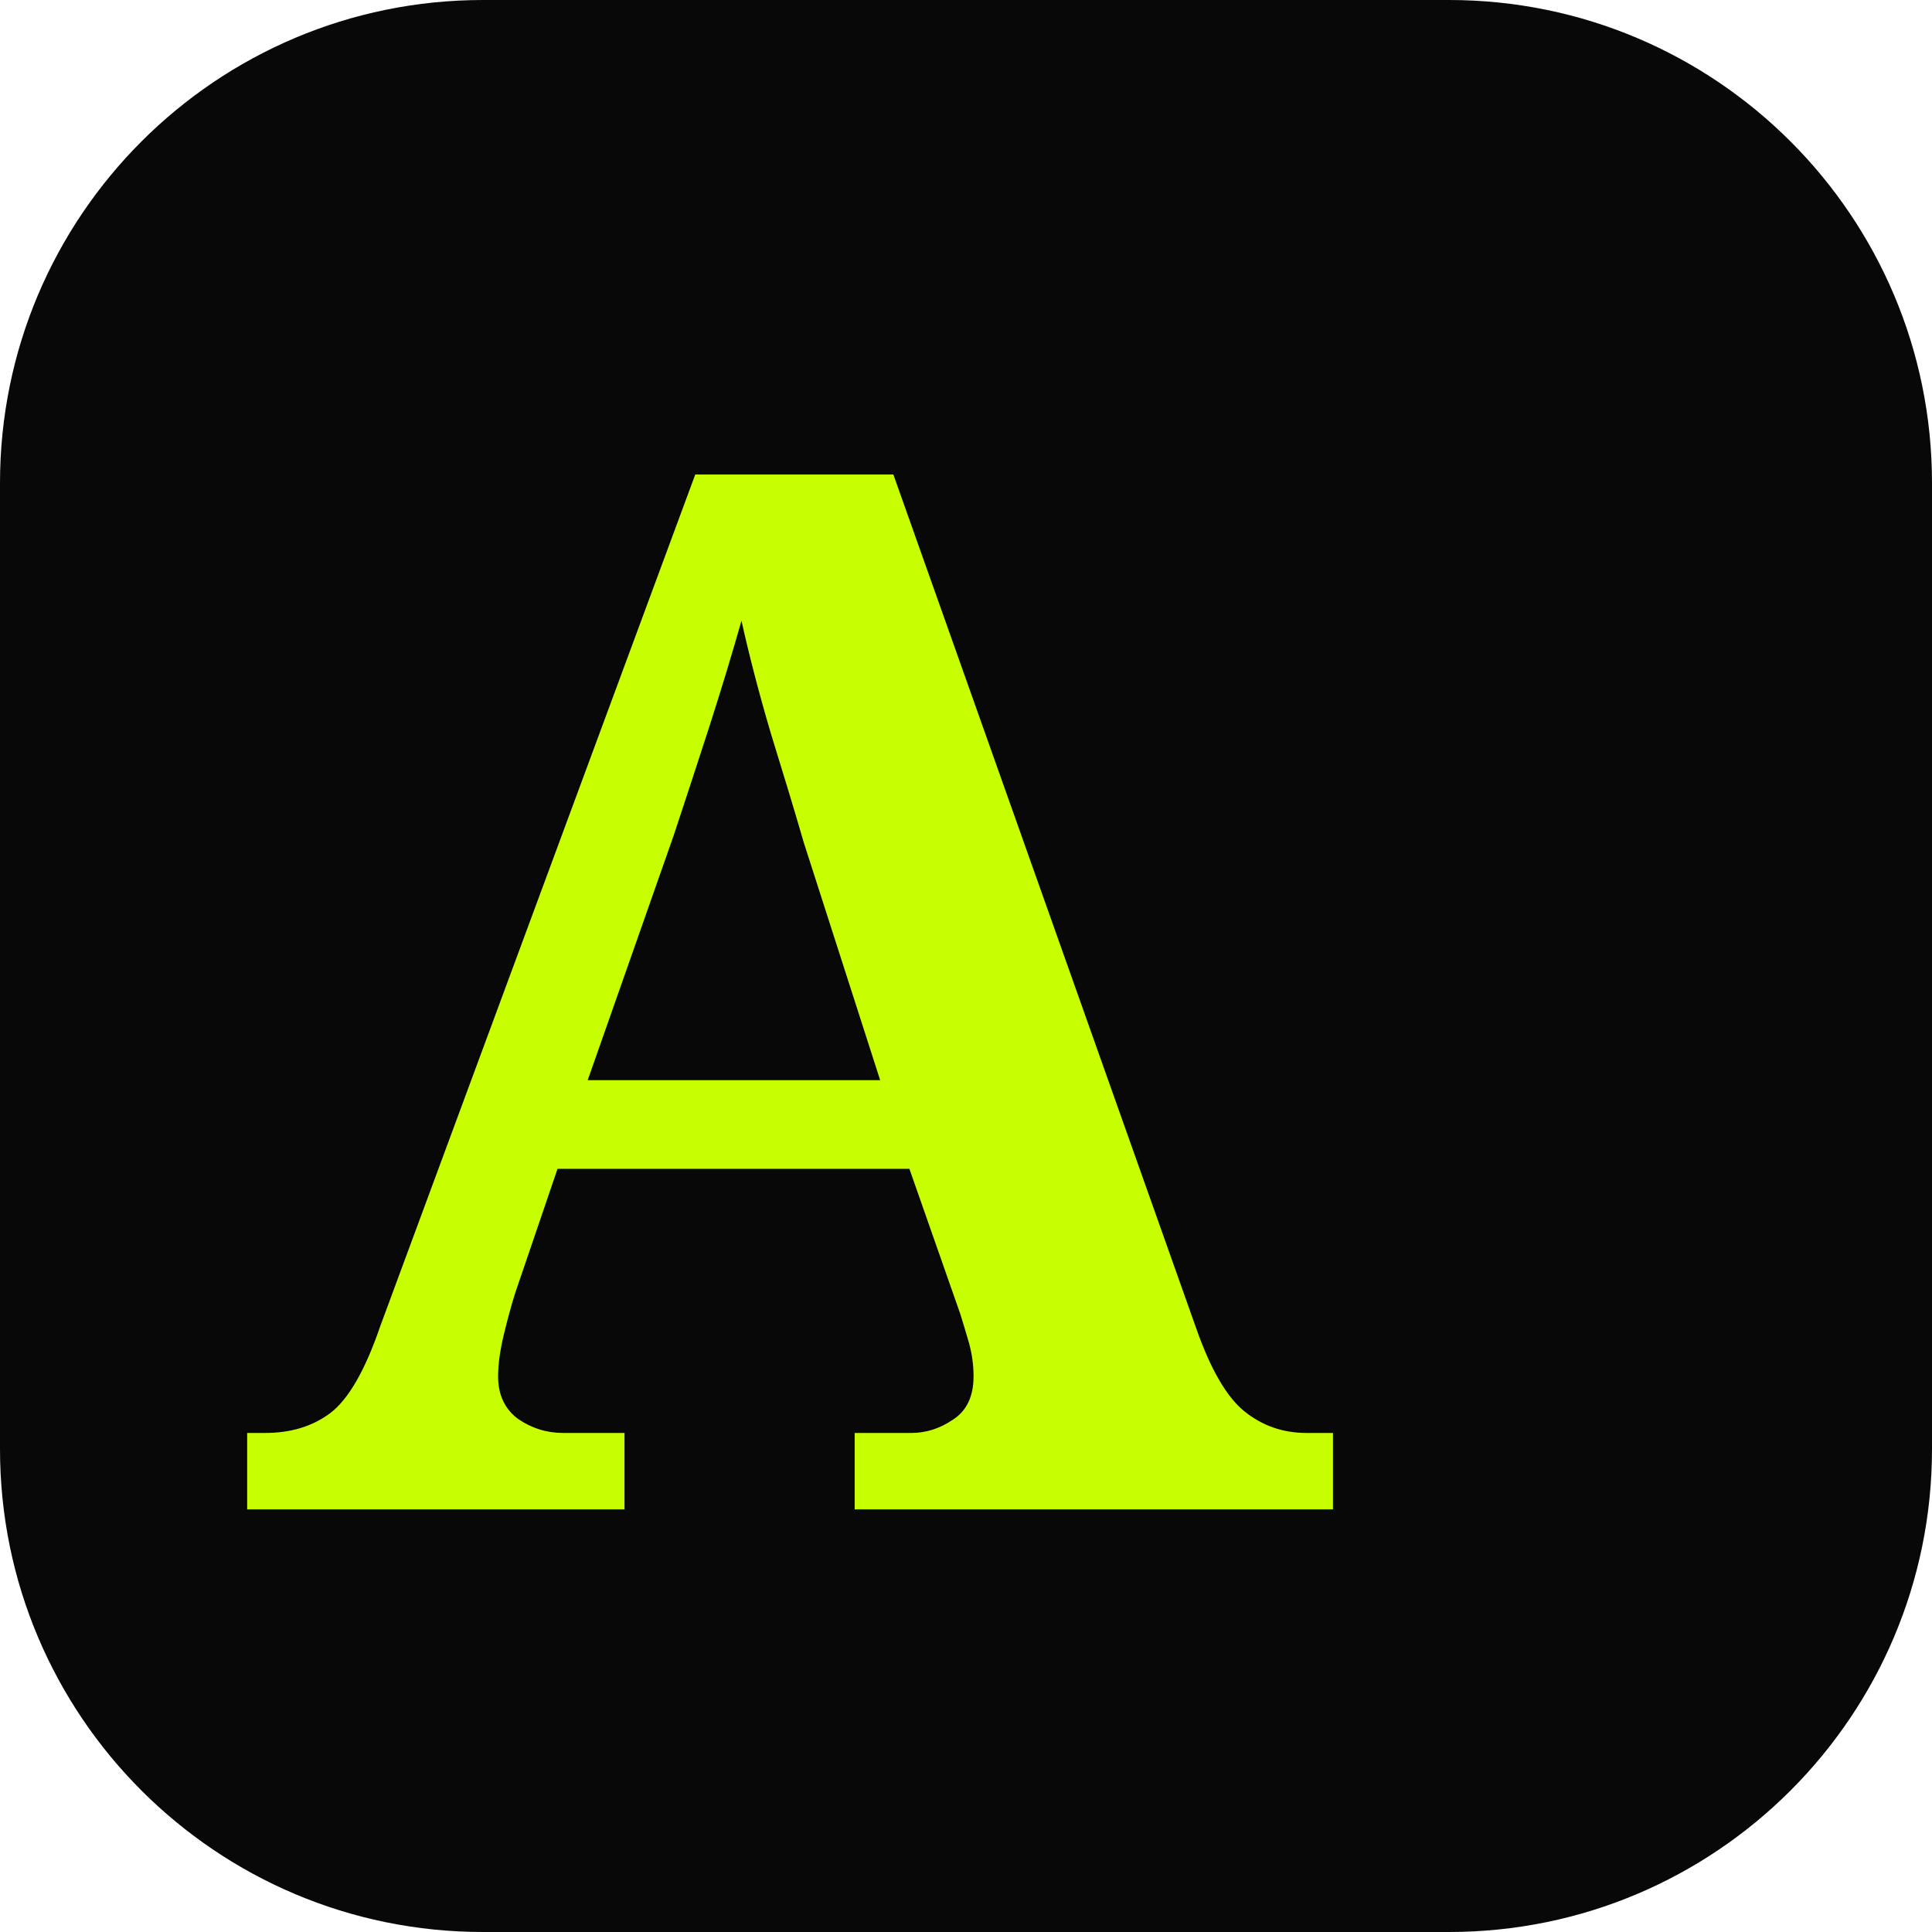
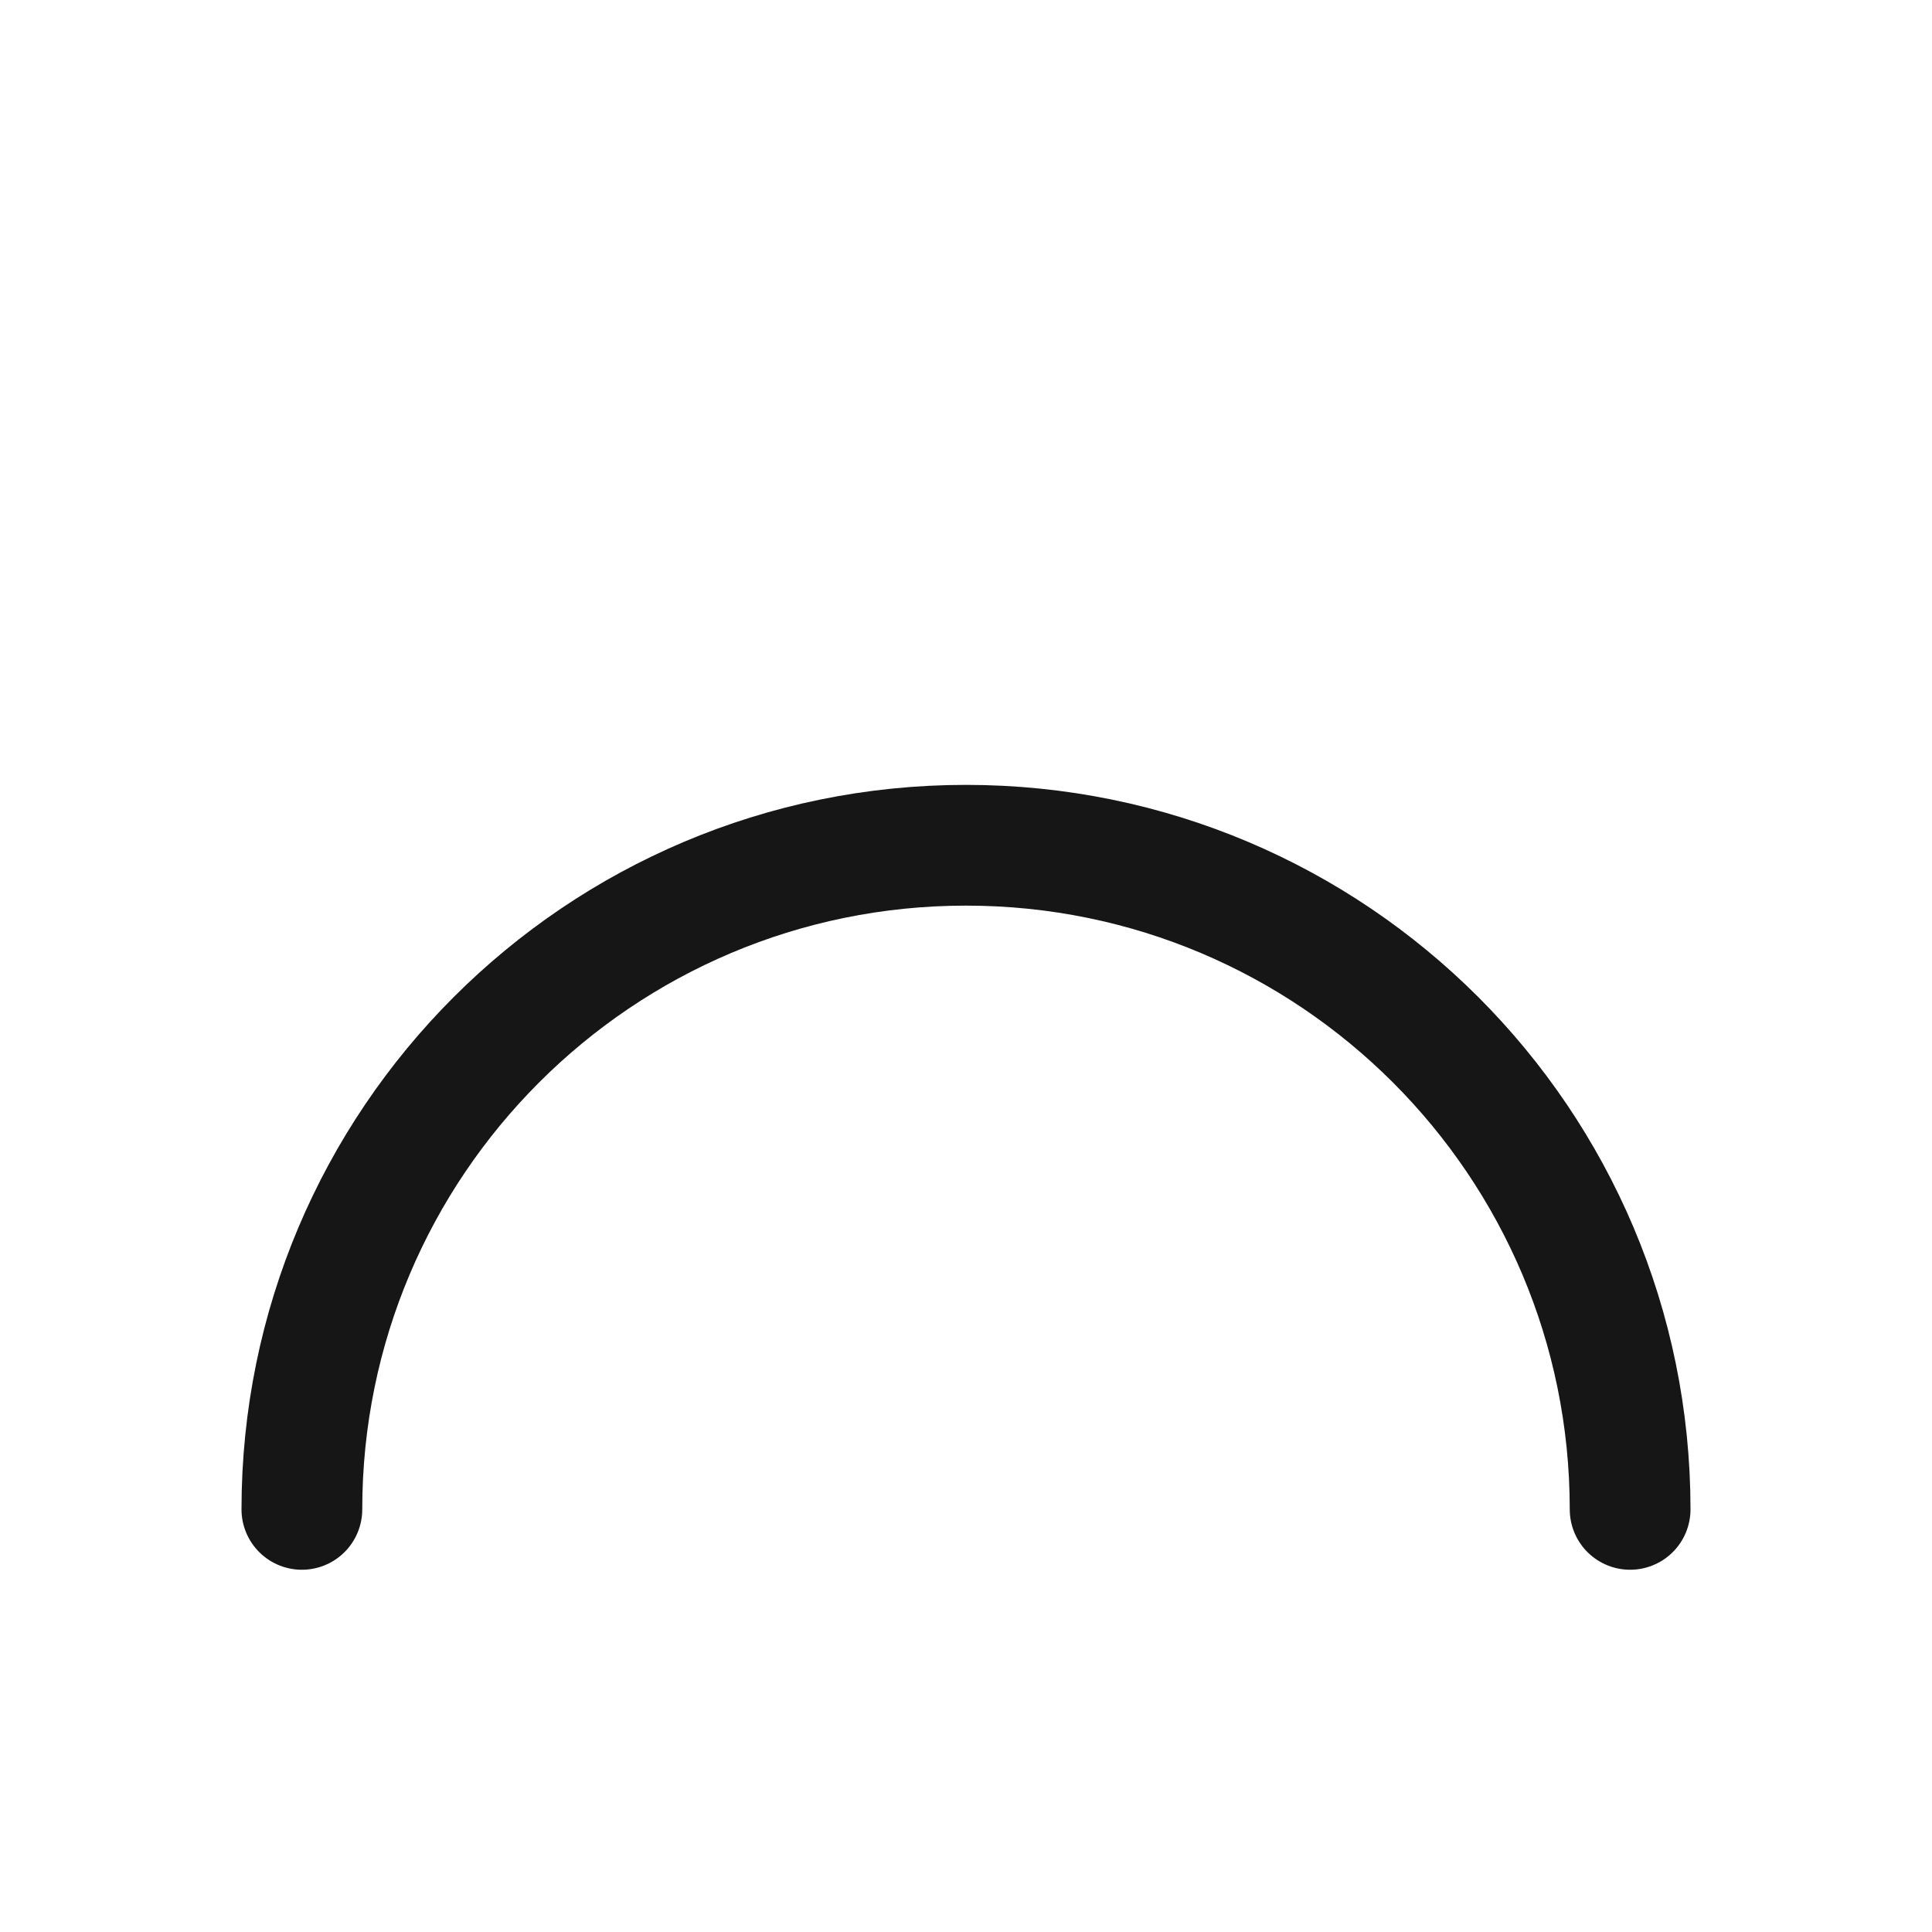
<svg xmlns="http://www.w3.org/2000/svg" viewBox="0 0 32 32">
-   <rect width="32" height="32" rx="8" fill="#080808" />
-   <text x="4" y="25" font-family="Georgia, serif" font-size="24" font-weight="900" fill="#C8FF00">A</text>
+   <style>
+     path { stroke: #161616; }
+     @media (prefers-color-scheme: dark) { path { stroke: #e8e7e2; } }
+   </style>
+   <path d="M5 25 A11 11 0 0 1 27 25" fill="none" stroke-width="2" stroke-linecap="round" />
</svg>
